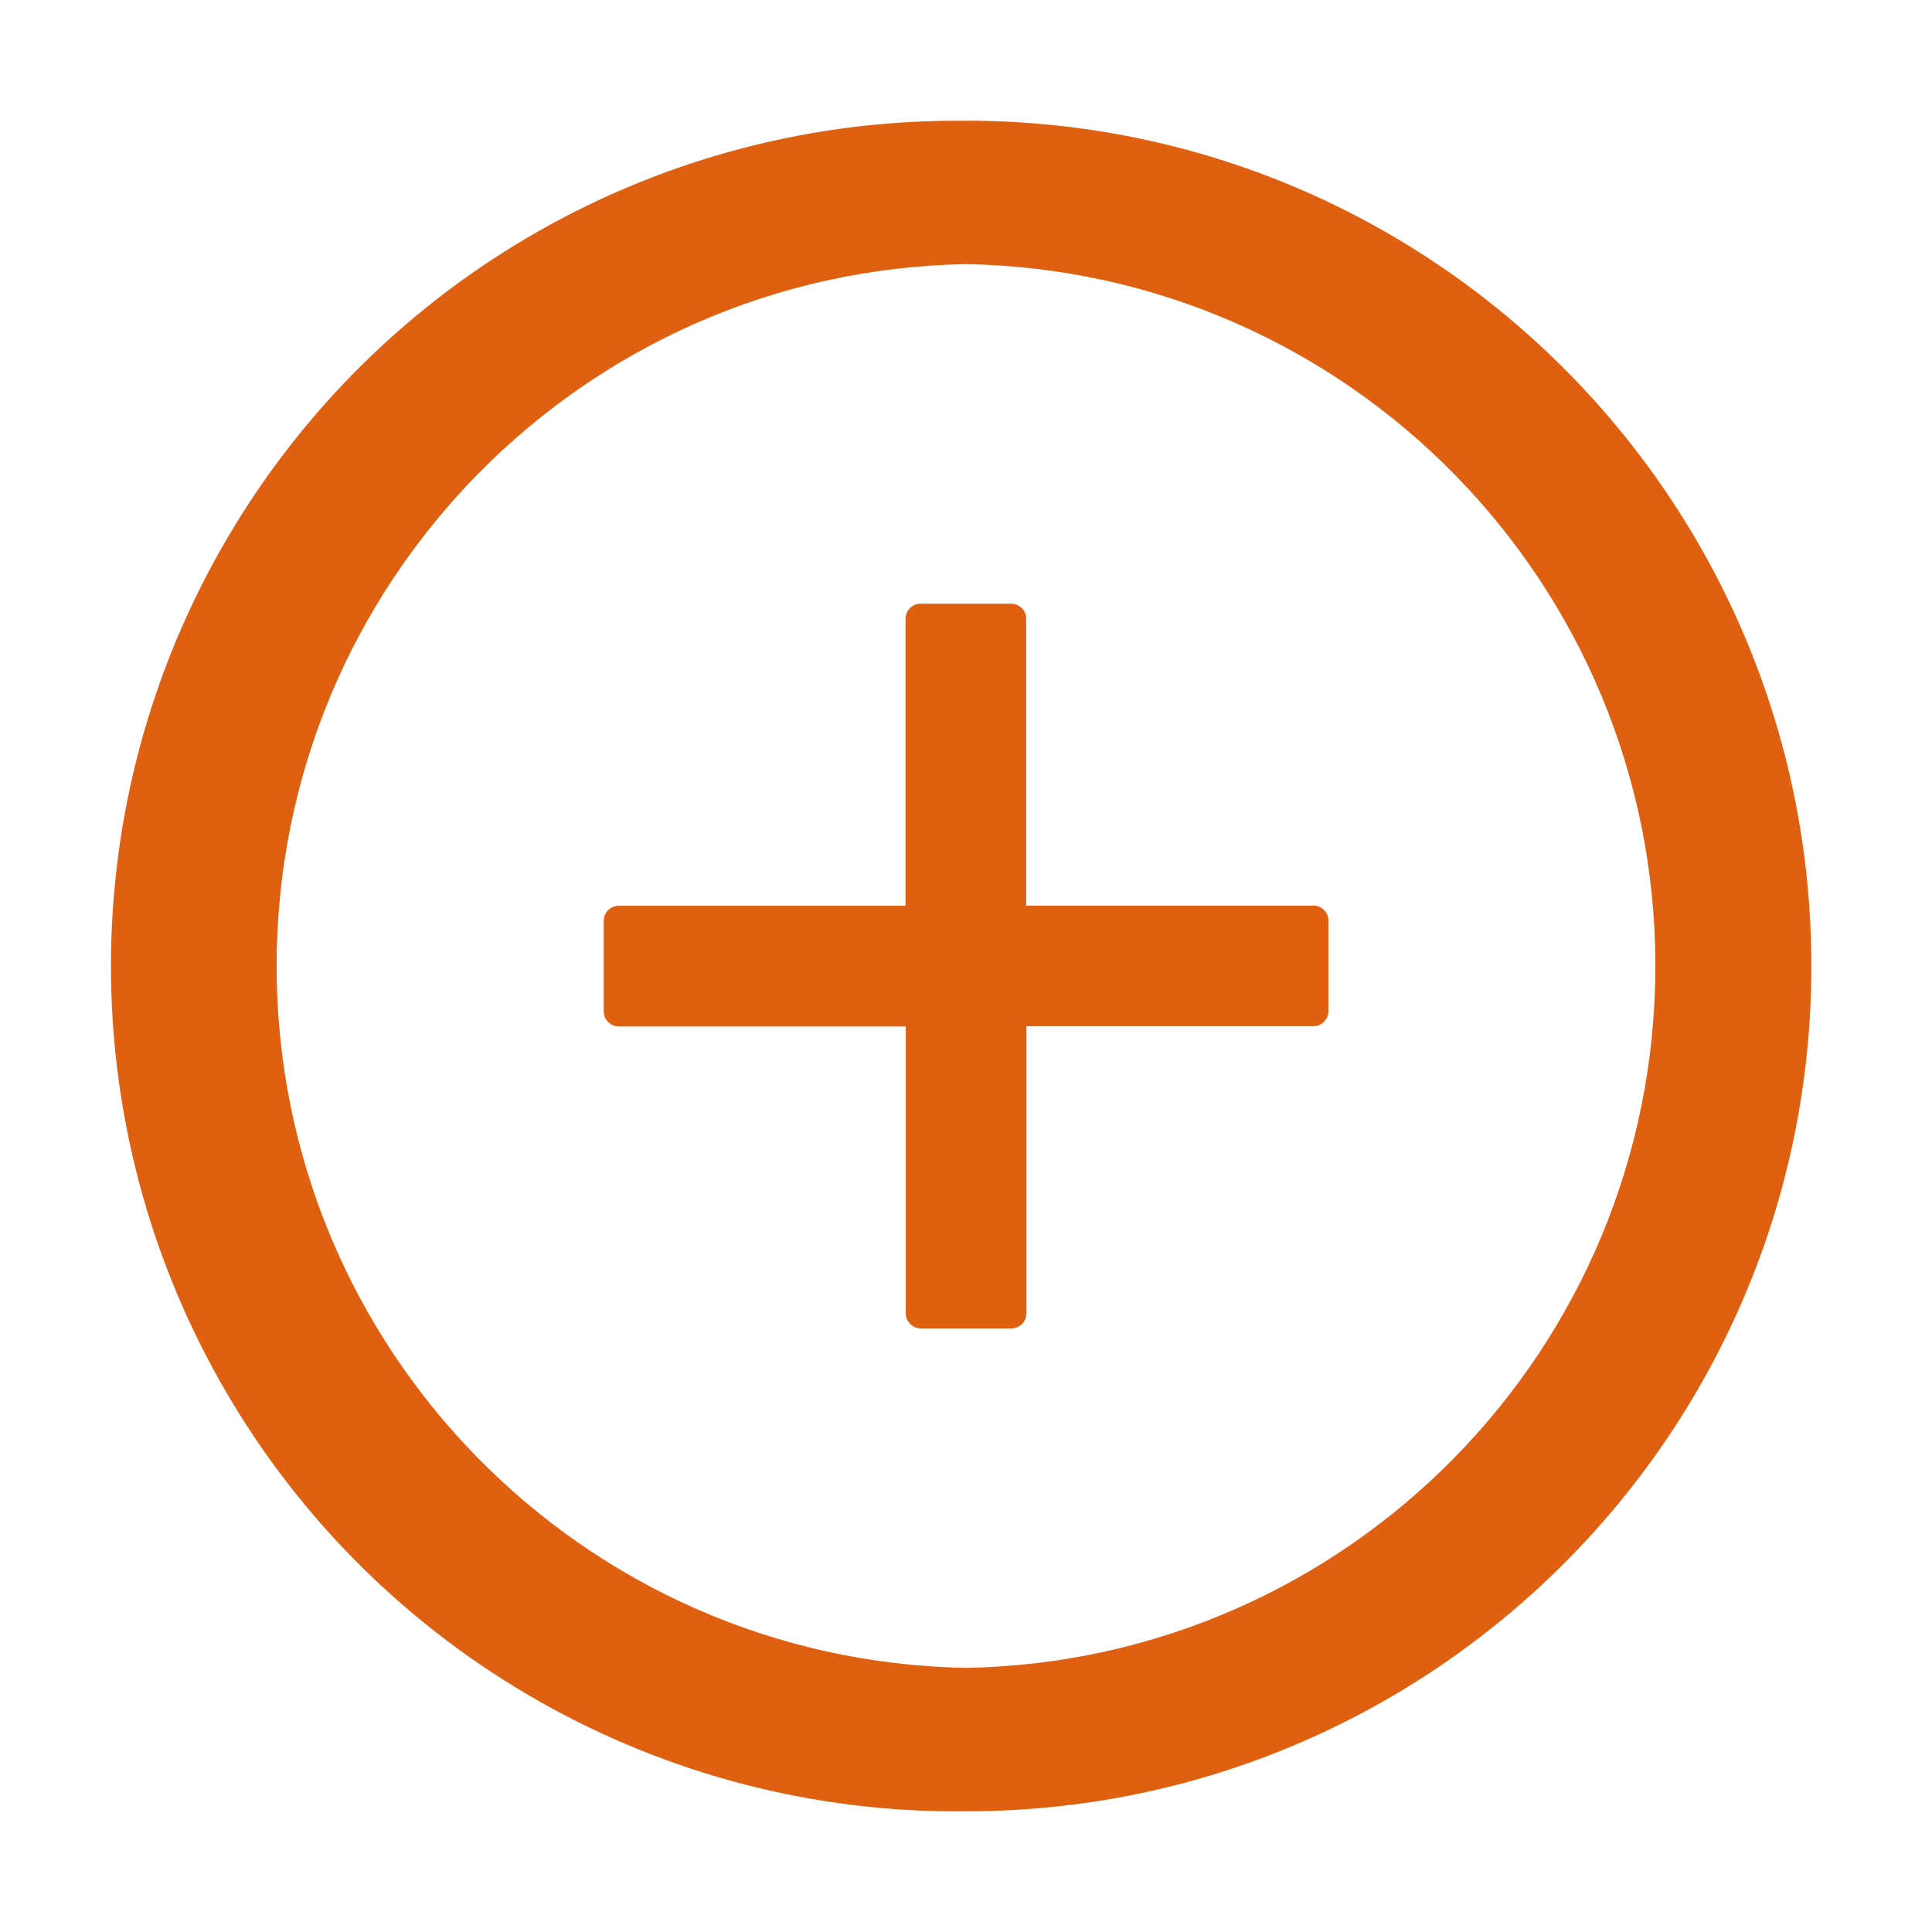
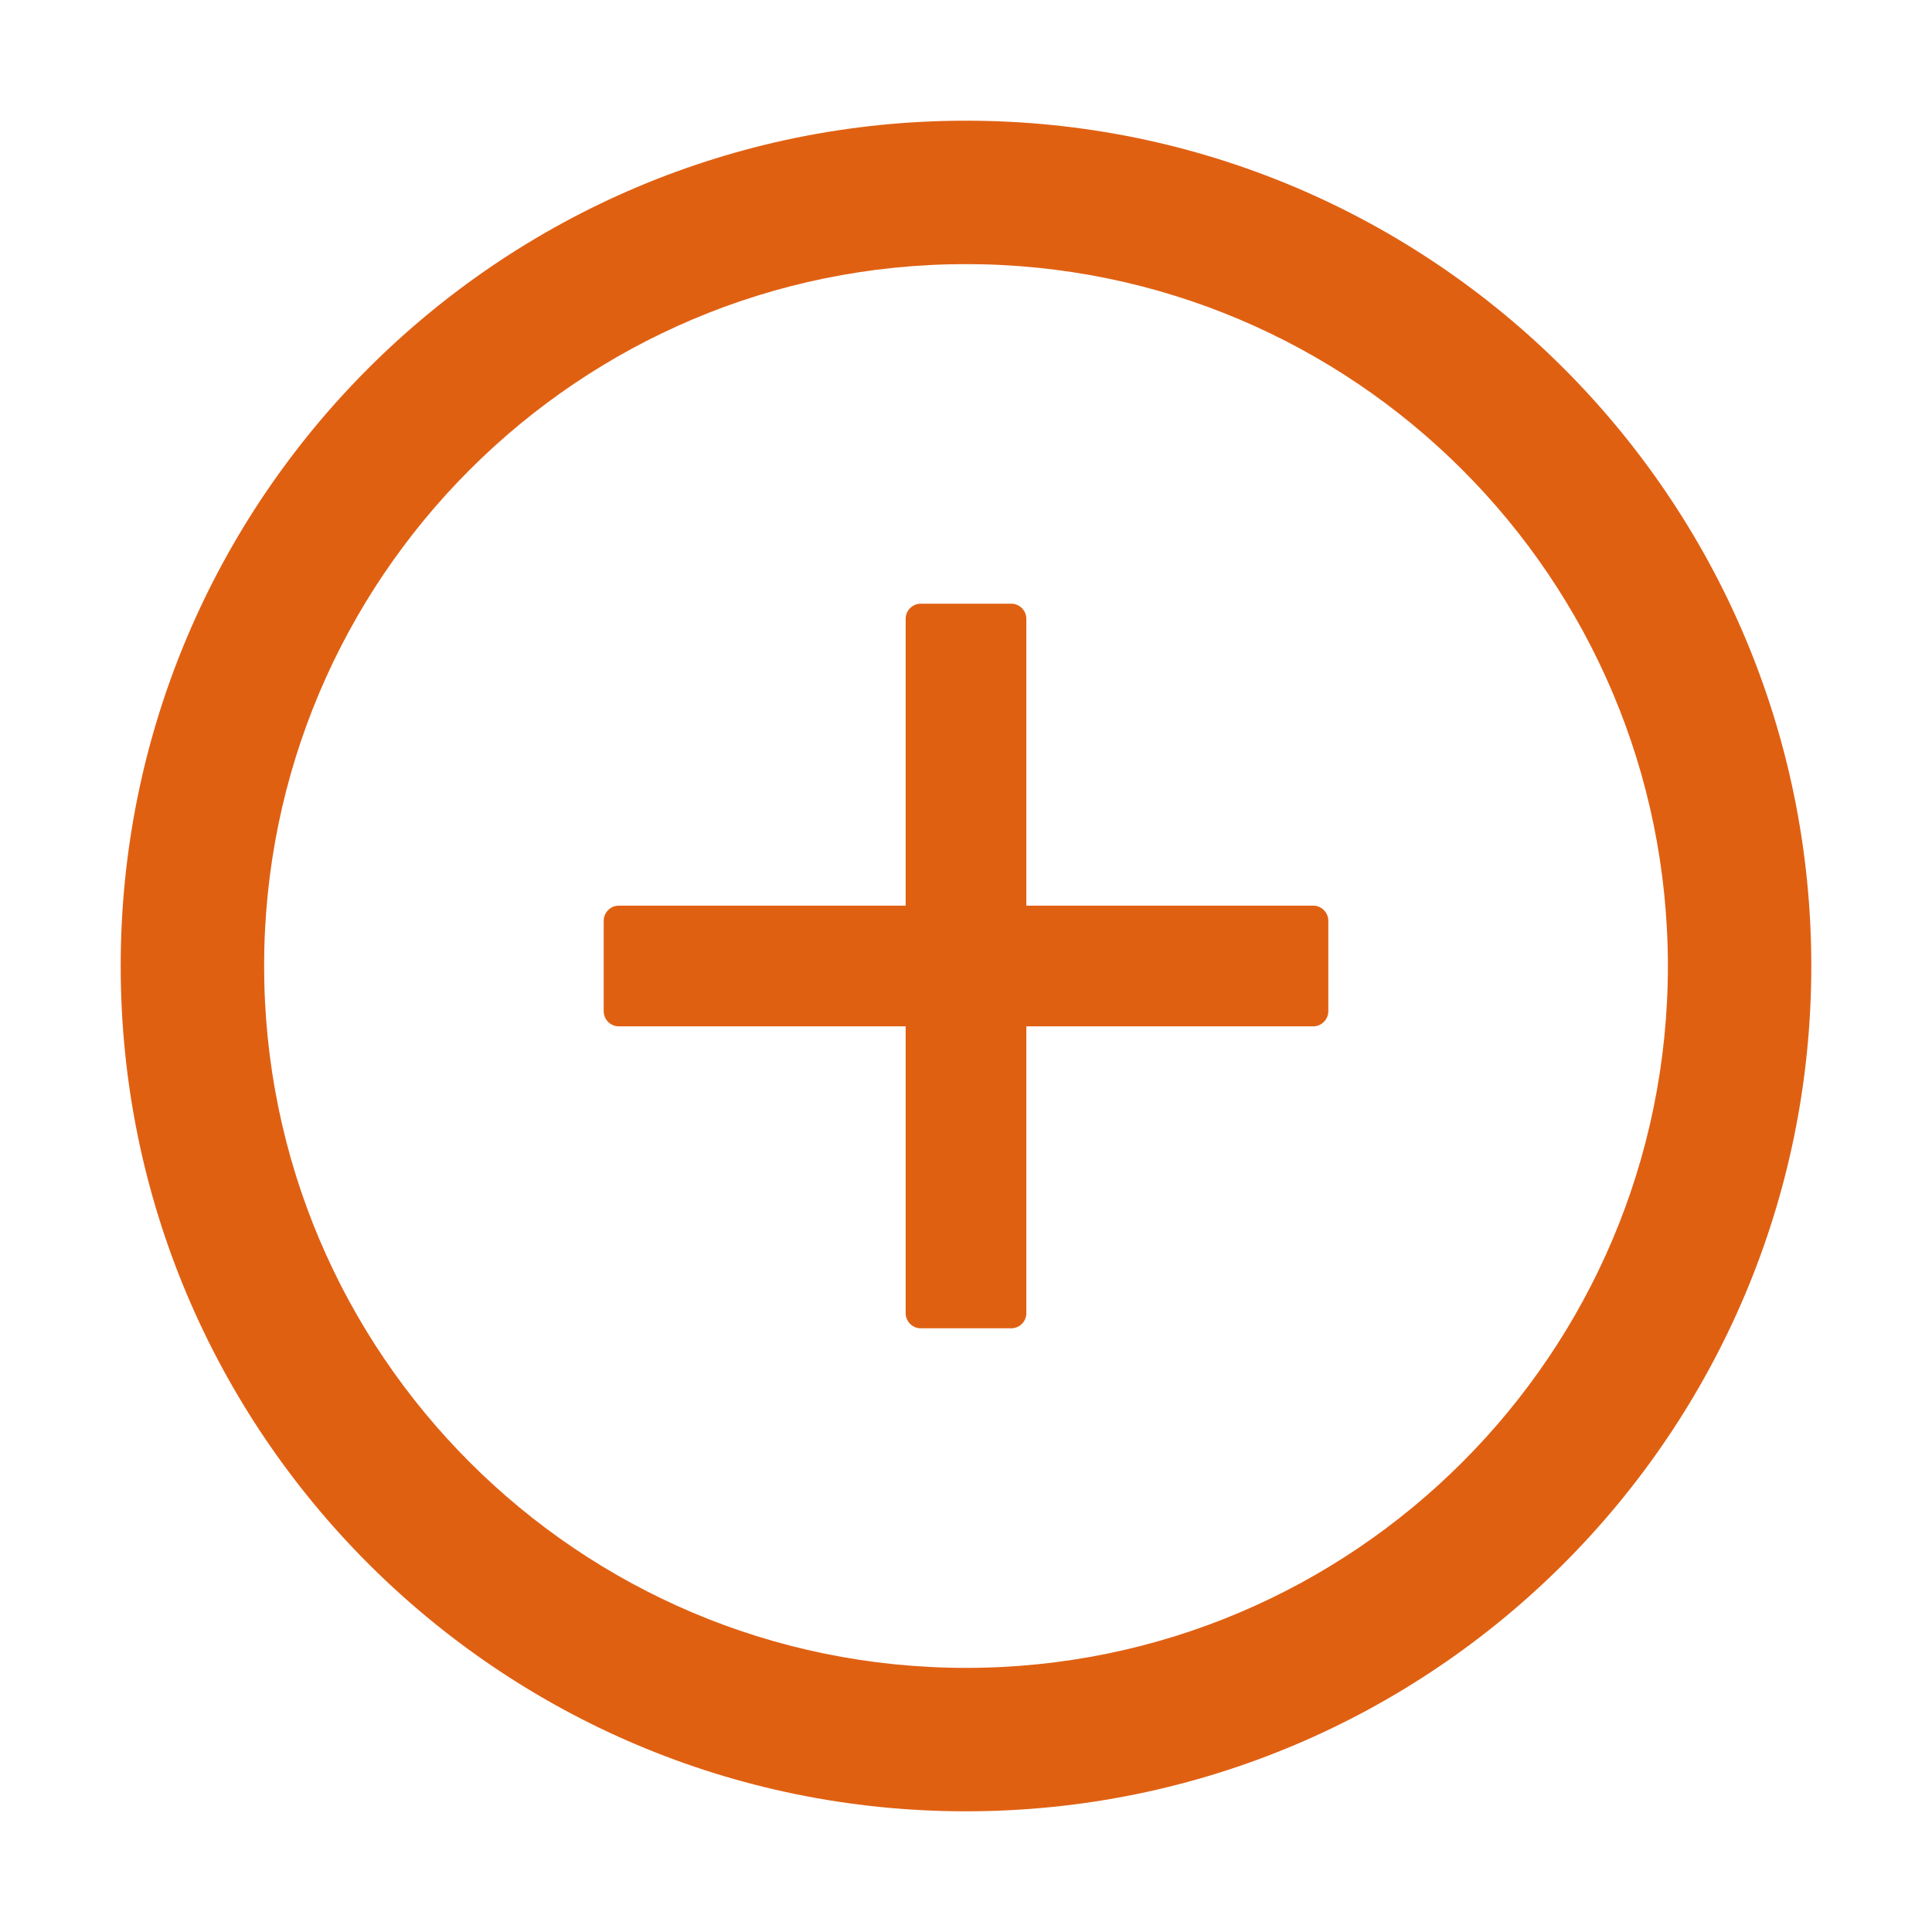
- <svg xmlns="http://www.w3.org/2000/svg" width="17" height="17" fill="none">
-   <path d="M11.555 7.969H9.03V5.445a.133.133 0 00-.133-.133h-.796a.133.133 0 00-.133.133V7.97H5.445a.133.133 0 00-.133.133v.796c0 .073.06.133.133.133H7.97v2.524c0 .073.06.133.133.133h.796c.073 0 .133-.06.133-.133V9.03h2.524c.073 0 .133-.06.133-.133v-.796a.133.133 0 00-.133-.133z" fill="#E06012" />
-   <path d="M8.5 1.063a7.438 7.438 0 10.001 14.875A7.438 7.438 0 008.5 1.062zm0 13.613a6.177 6.177 0 010-12.352 6.177 6.177 0 010 12.352z" fill="#E06012" />
+ <svg xmlns="http://www.w3.org/2000/svg" width="17" height="17" viewBox="0 0 17 17" fill="none">
+   <path d="M11.555 7.969H9.031V5.445C9.031 5.372 8.971 5.312 8.898 5.312H8.102C8.029 5.312 7.969 5.372 7.969 5.445V7.969H5.445C5.372 7.969 5.312 8.029 5.312 8.102V8.898C5.312 8.971 5.372 9.031 5.445 9.031H7.969V11.555C7.969 11.628 8.029 11.688 8.102 11.688H8.898C8.971 11.688 9.031 11.628 9.031 11.555V9.031H11.555C11.628 9.031 11.688 8.971 11.688 8.898V8.102C11.688 8.029 11.628 7.969 11.555 7.969Z" fill="#E06012" />
+   <path d="M8.5 1.062C4.393 1.062 1.062 4.393 1.062 8.5C1.062 12.607 4.393 15.938 8.5 15.938C12.607 15.938 15.938 12.607 15.938 8.5C15.938 4.393 12.607 1.062 8.5 1.062ZM8.5 14.676C5.09 14.676 2.324 11.91 2.324 8.5C2.324 5.09 5.09 2.324 8.5 2.324C11.91 2.324 14.676 5.09 14.676 8.5C14.676 11.91 11.91 14.676 8.5 14.676Z" fill="#E06012" />
</svg>
